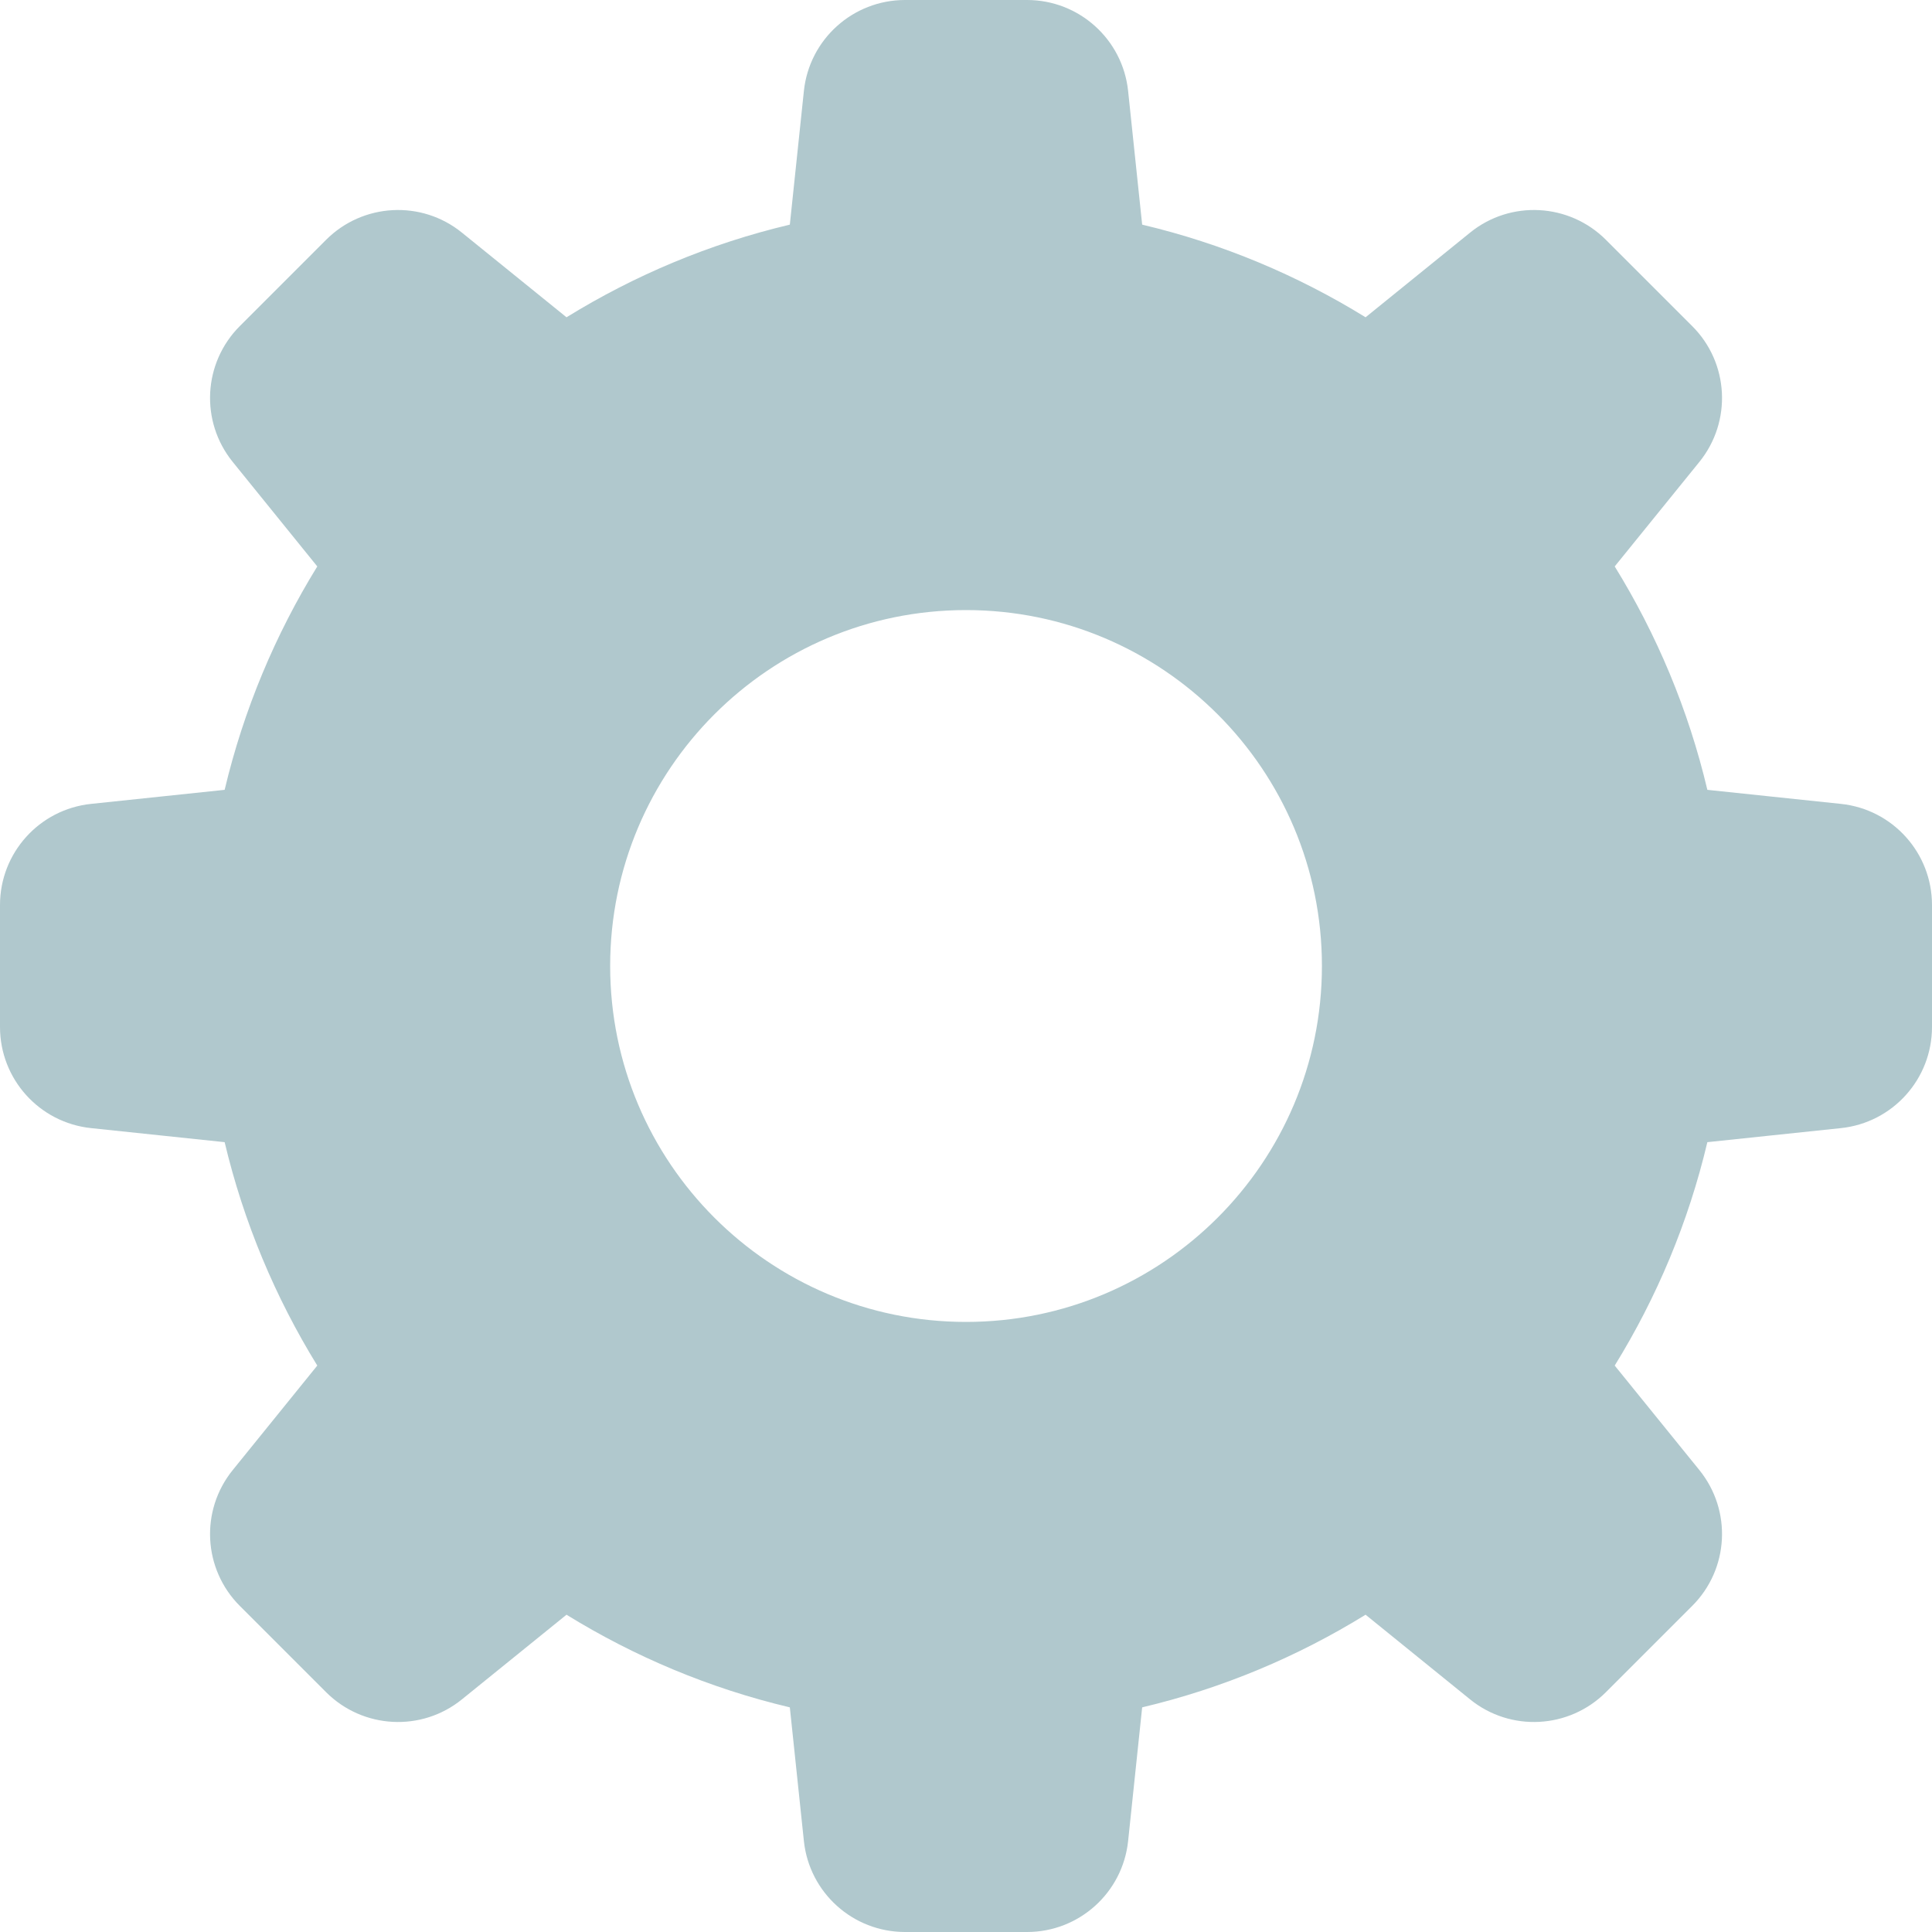
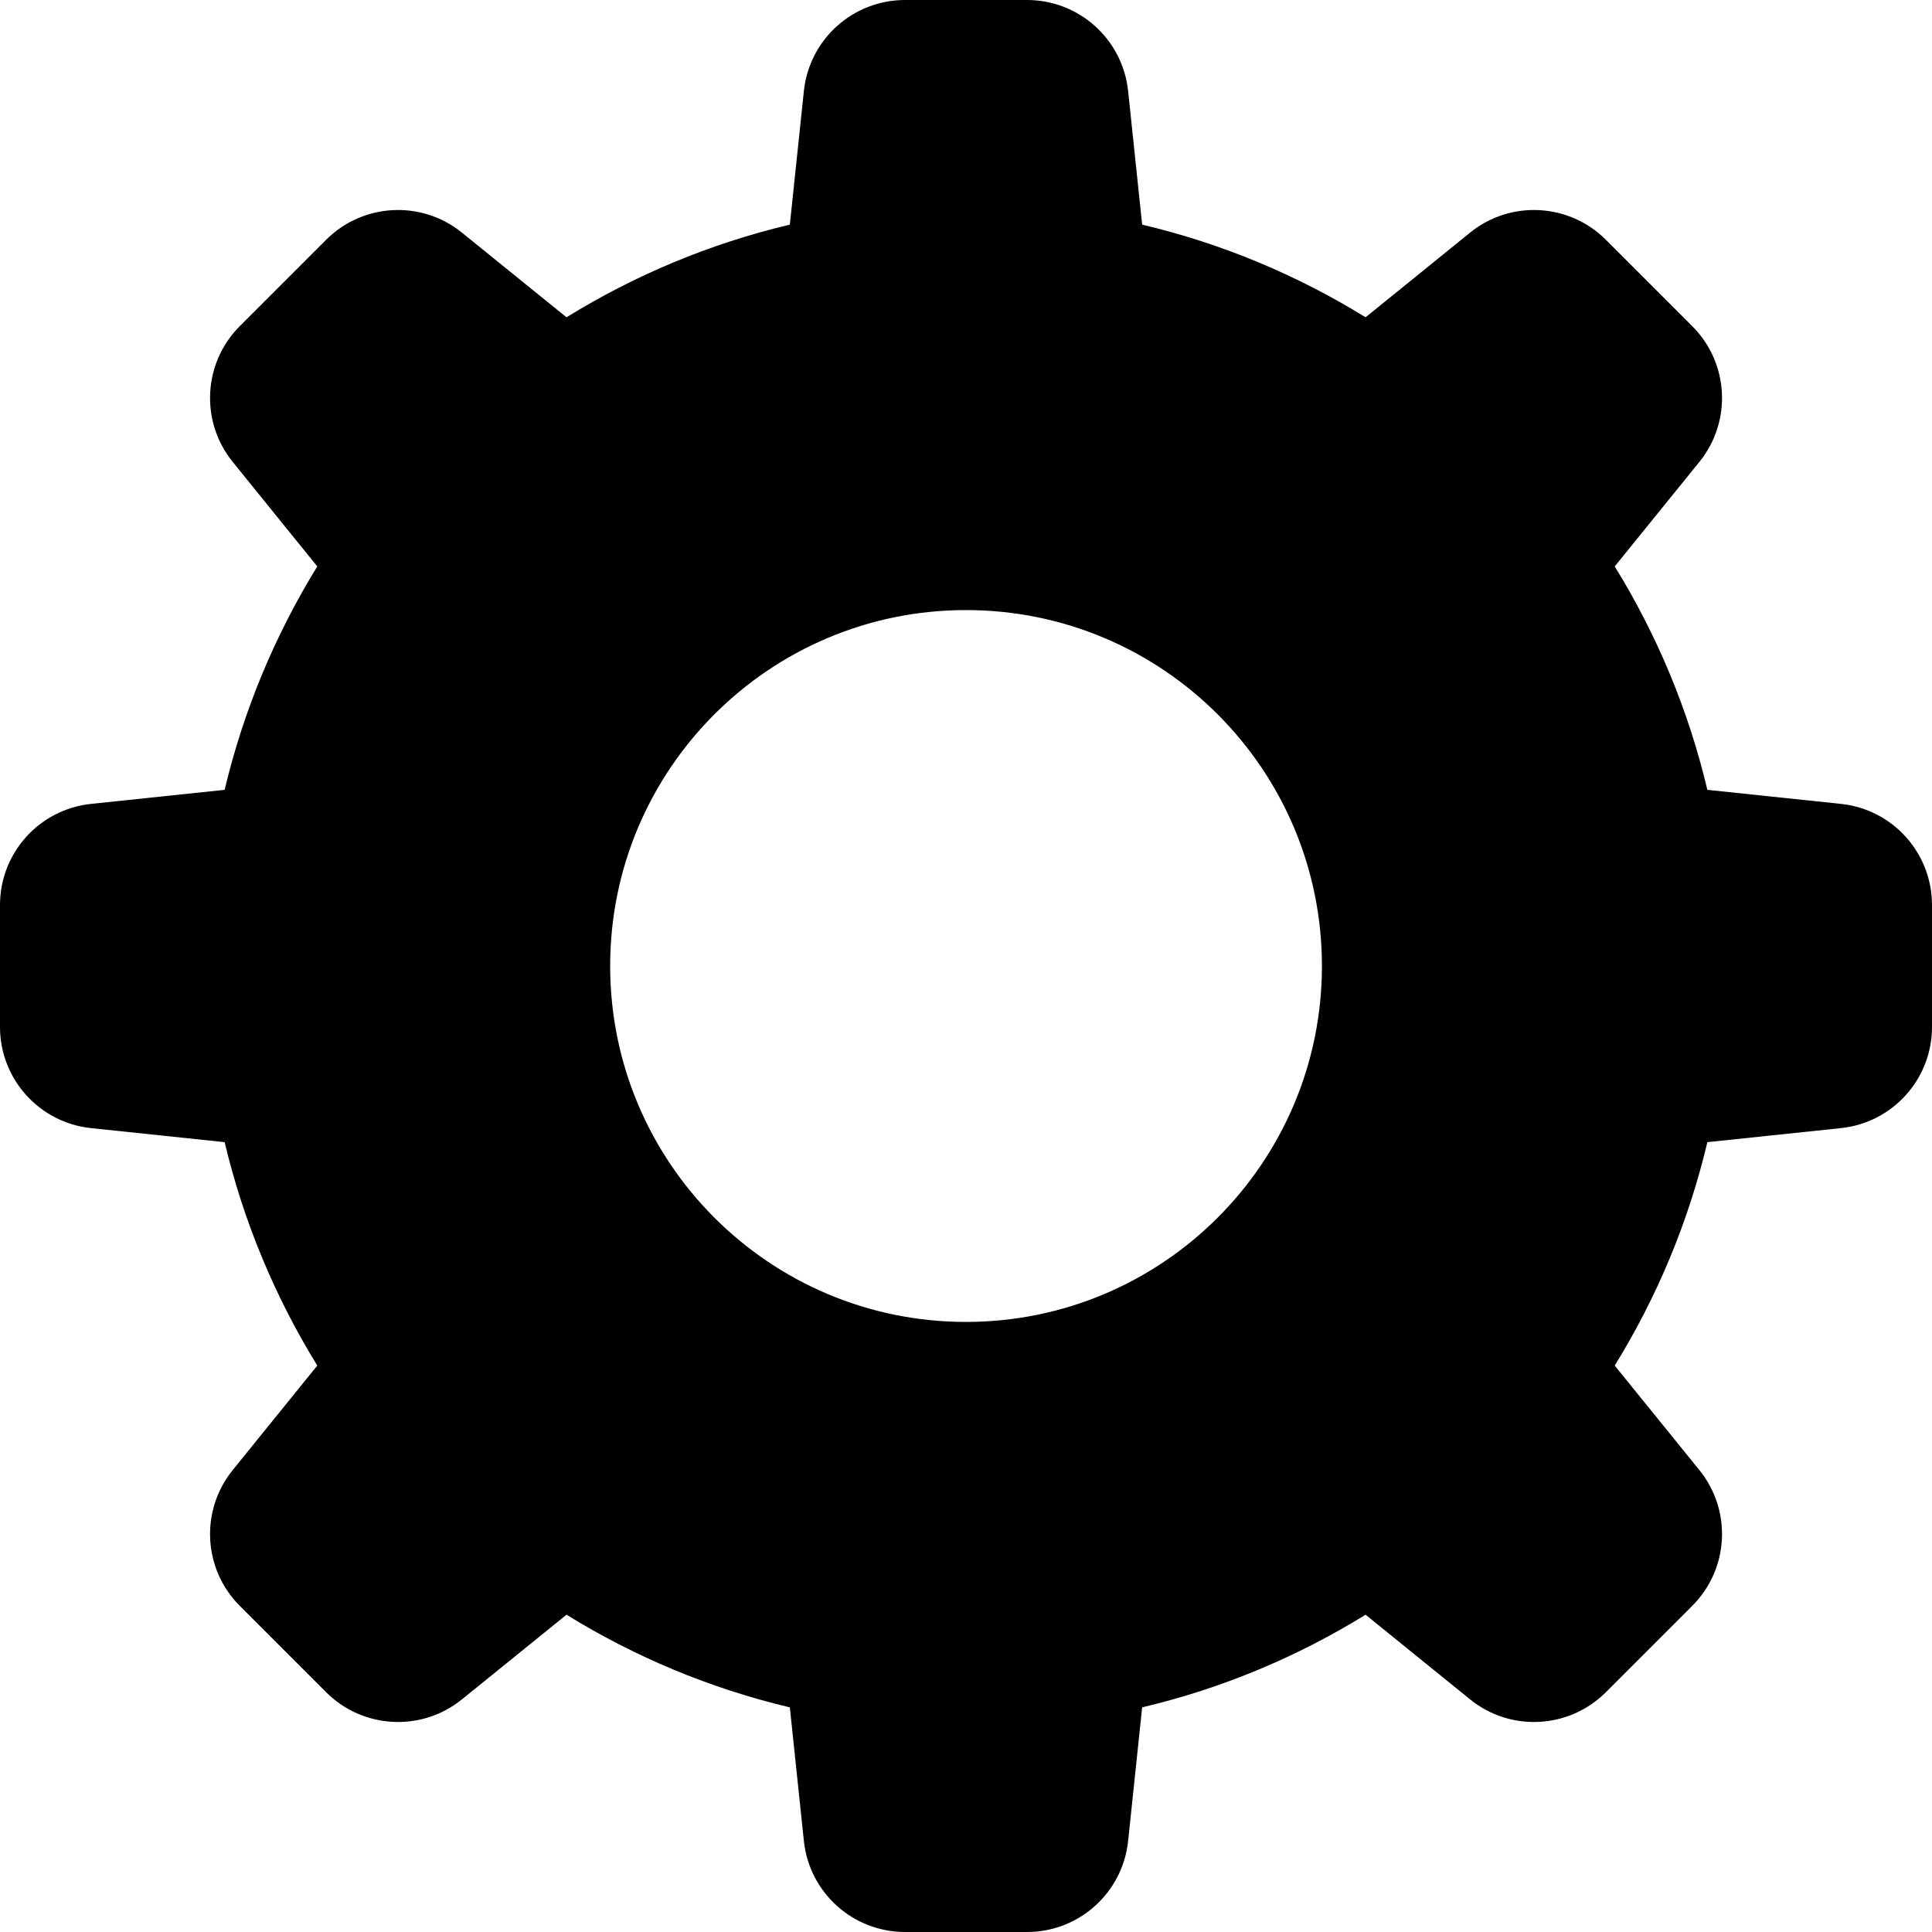
<svg xmlns="http://www.w3.org/2000/svg" width="22px" height="22px" viewBox="0 0 22 22" version="1.1">
  <defs />
-   <g id="Owner-detail" stroke="none" stroke-width="1" fill="none" fill-rule="evenodd">
-     <g id="my-owner-detail" transform="translate(-835, -1496)" fill="#B0C8CD">
+   <g id="Owner-detail" stroke="none" stroke-width="1">
+     <g id="my-owner-detail" transform="translate(-835, -1496)">
      <g id="OWNER-DETAILS" transform="translate(0, 1116)">
        <g id="My-Kits" transform="translate(167, 205)">
          <g id="LIST">
            <g id="Kit-2" transform="translate(0, 163)">
              <path d="M688.963,21.154 L687.442,20.994 C687.226,20.081 686.866,19.226 686.387,18.45 L687.351,17.26 C687.724,16.799 687.689,16.132 687.269,15.713 L686.287,14.731 C685.868,14.312 685.2,14.276 684.74,14.649 L683.55,15.613 C682.774,15.134 681.919,14.774 681.006,14.558 L680.846,13.036 C680.784,12.447 680.287,12 679.695,12 L678.306,12 C677.713,12 677.216,12.447 677.154,13.036 L676.994,14.558 C676.082,14.774 675.227,15.134 674.451,15.613 L673.26,14.649 C672.8,14.276 672.132,14.312 671.713,14.731 L670.731,15.713 C670.312,16.132 670.277,16.799 670.65,17.26 L671.613,18.45 C671.135,19.226 670.775,20.081 670.558,20.994 L669.037,21.154 C668.447,21.216 668,21.713 668,22.306 L668,23.694 C668,24.287 668.447,24.784 669.037,24.846 L670.558,25.006 C670.775,25.919 671.135,26.774 671.613,27.55 L670.65,28.74 C670.277,29.201 670.312,29.868 670.731,30.287 L671.713,31.269 C672.132,31.688 672.8,31.724 673.26,31.351 L674.451,30.387 C675.227,30.866 676.082,31.226 676.994,31.442 L677.154,32.964 C677.216,33.553 677.713,34 678.306,34 L679.695,34 C680.287,34 680.784,33.553 680.846,32.964 L681.006,31.442 C681.919,31.226 682.774,30.866 683.55,30.387 L684.74,31.351 C685.2,31.724 685.868,31.688 686.287,31.269 L687.269,30.287 C687.689,29.868 687.724,29.201 687.351,28.74 L686.387,27.55 C686.866,26.774 687.226,25.919 687.442,25.006 L688.963,24.846 C689.553,24.784 690,24.287 690,23.694 L690,22.306 C690,21.713 689.553,21.216 688.963,21.154 L688.963,21.154 Z M679,27.053 C676.762,27.053 674.948,25.238 674.948,23 C674.948,20.762 676.762,18.947 679,18.947 C681.238,18.947 683.053,20.762 683.053,23 C683.053,25.238 681.238,27.053 679,27.053 L679,27.053 Z" id="Setting-Icon-Copy" />
            </g>
          </g>
        </g>
      </g>
    </g>
  </g>
</svg>
